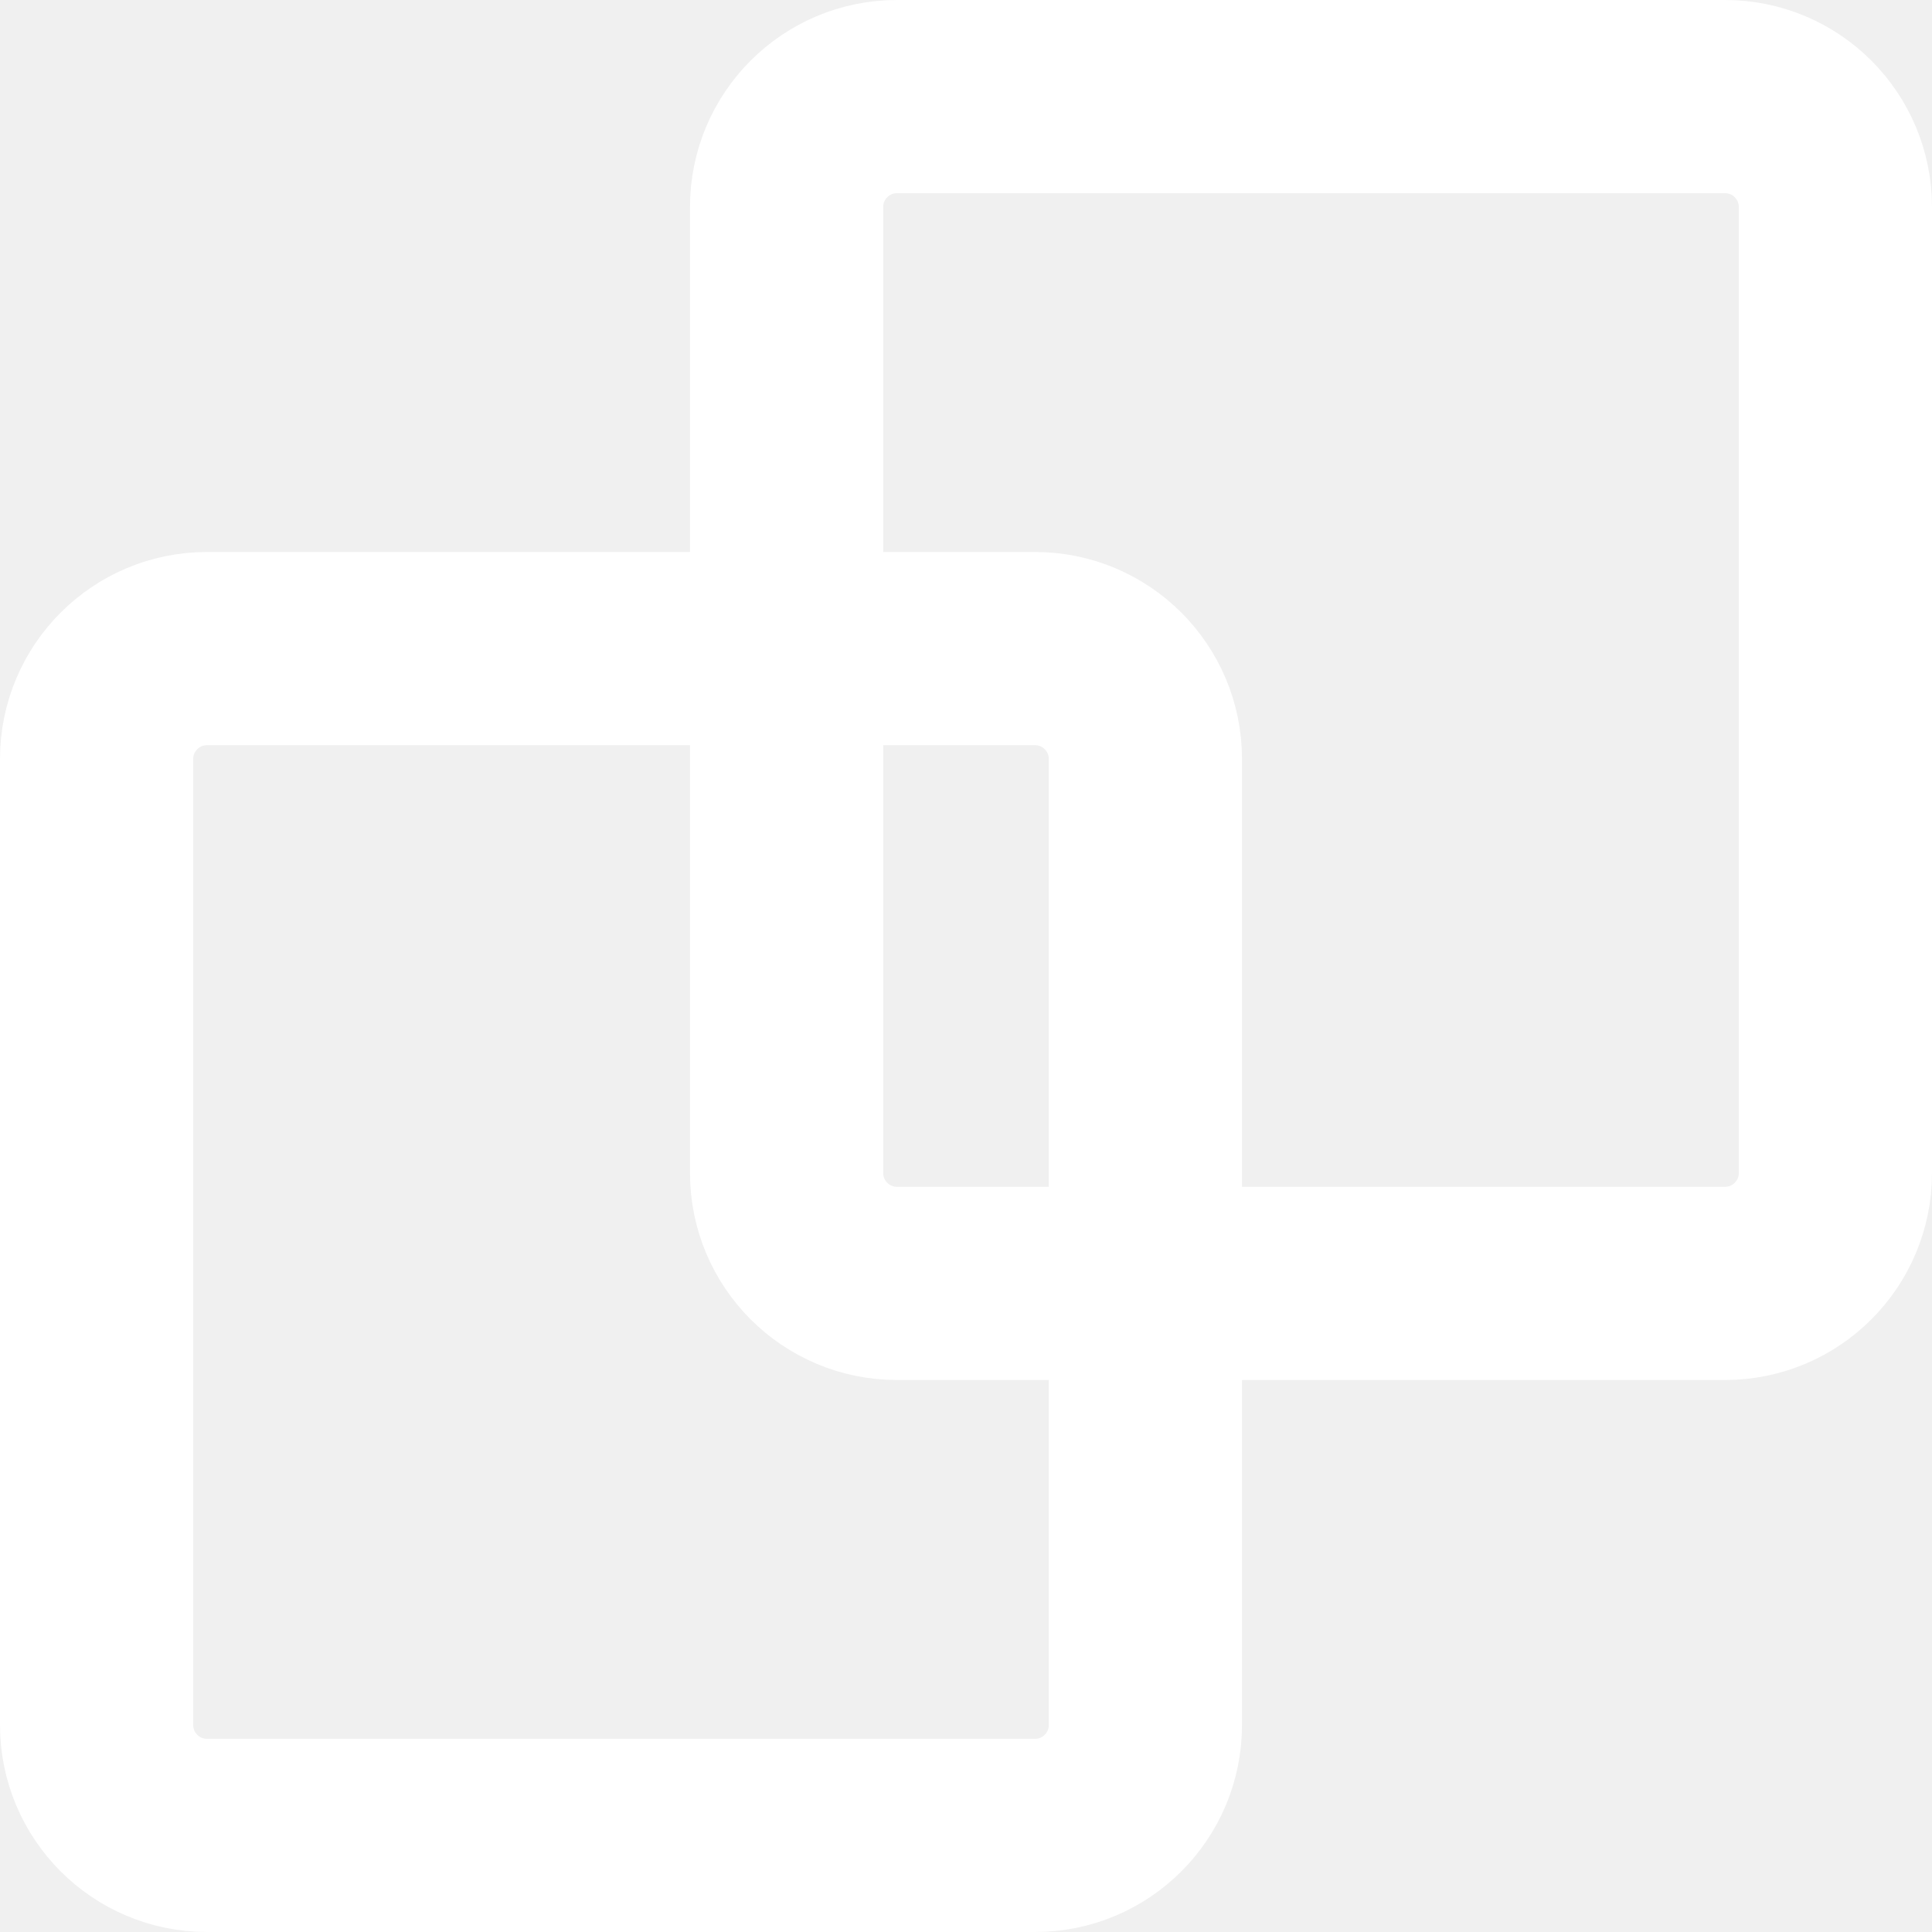
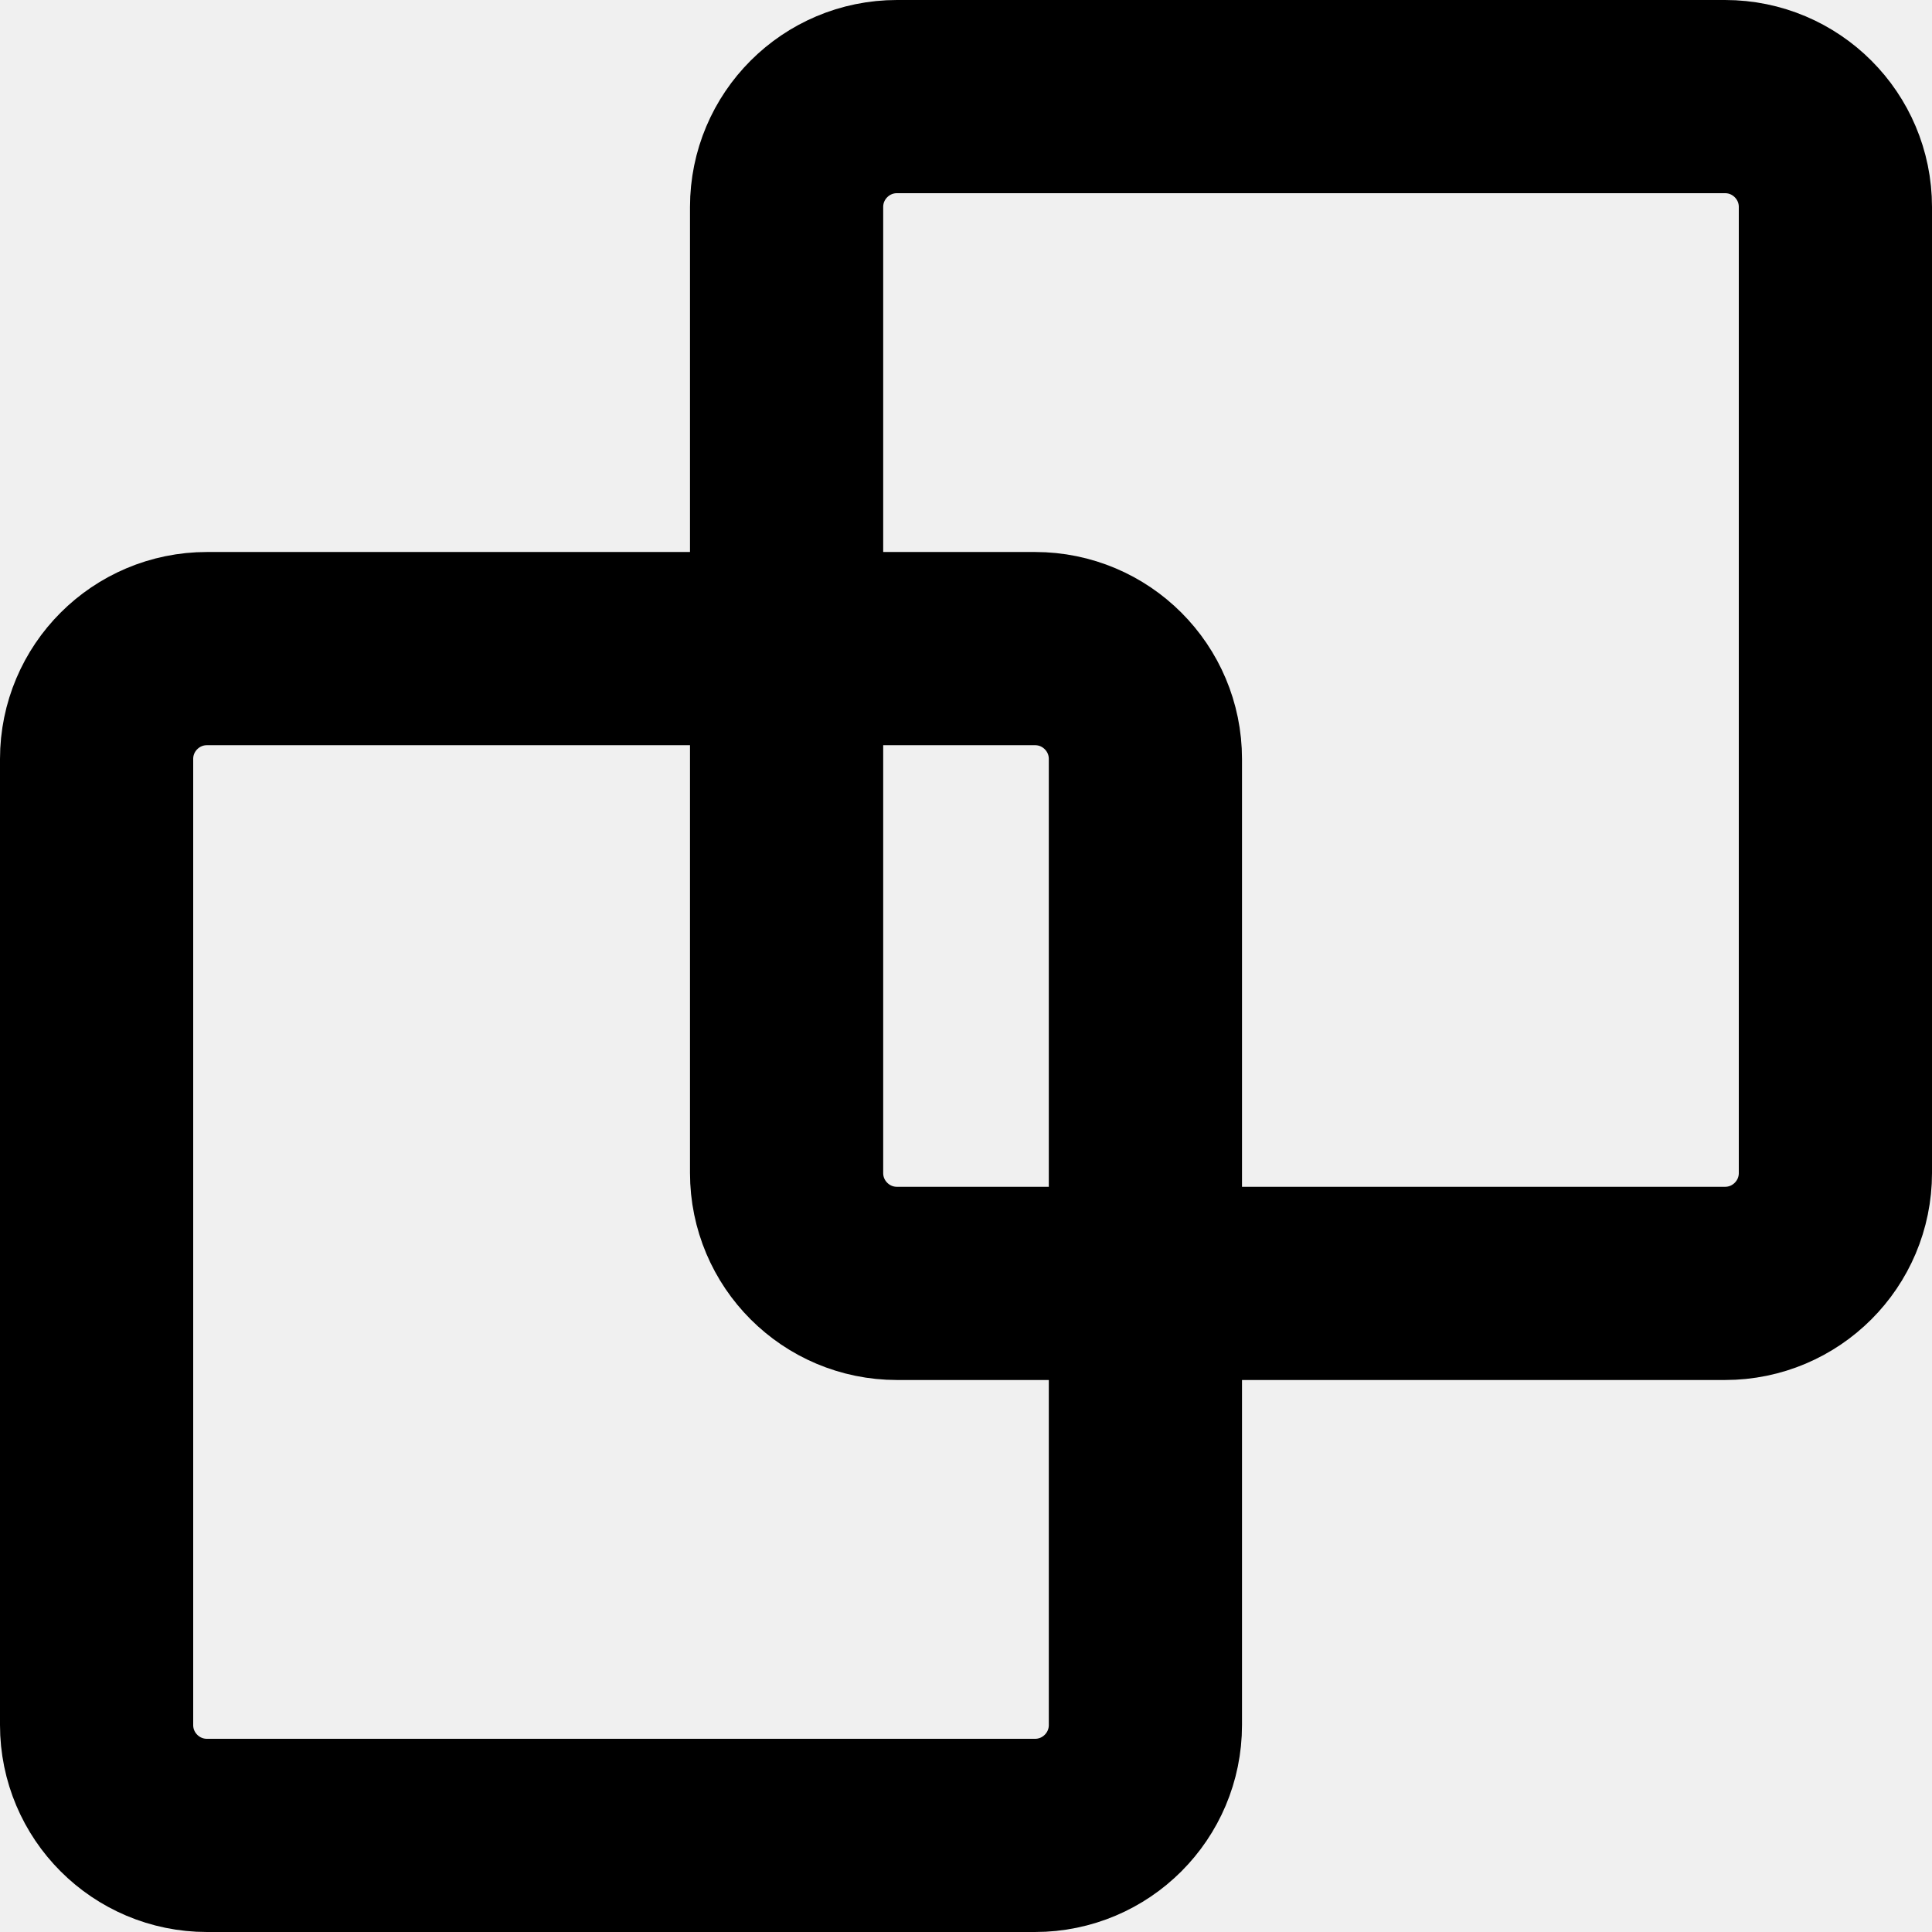
<svg xmlns="http://www.w3.org/2000/svg" width="14" height="14" viewBox="0 0 14 14" fill="none">
-   <rect x="5.7" y="0.7" width="7.6" height="8.6" rx="0.8" stroke="white" stroke-width="1.4" />
-   <rect x="0.7" y="4.7" width="7.6" height="8.6" rx="0.8" stroke="white" stroke-width="1.4" />
+   <rect x="5.7" y="0.7" width="7.6" height="8.6" rx="0.8" stroke="currentColor" stroke-width="1.4" />
+   <rect x="0.7" y="4.7" width="7.6" height="8.6" rx="0.8" stroke="currentColor" stroke-width="1.4" />
</svg>
